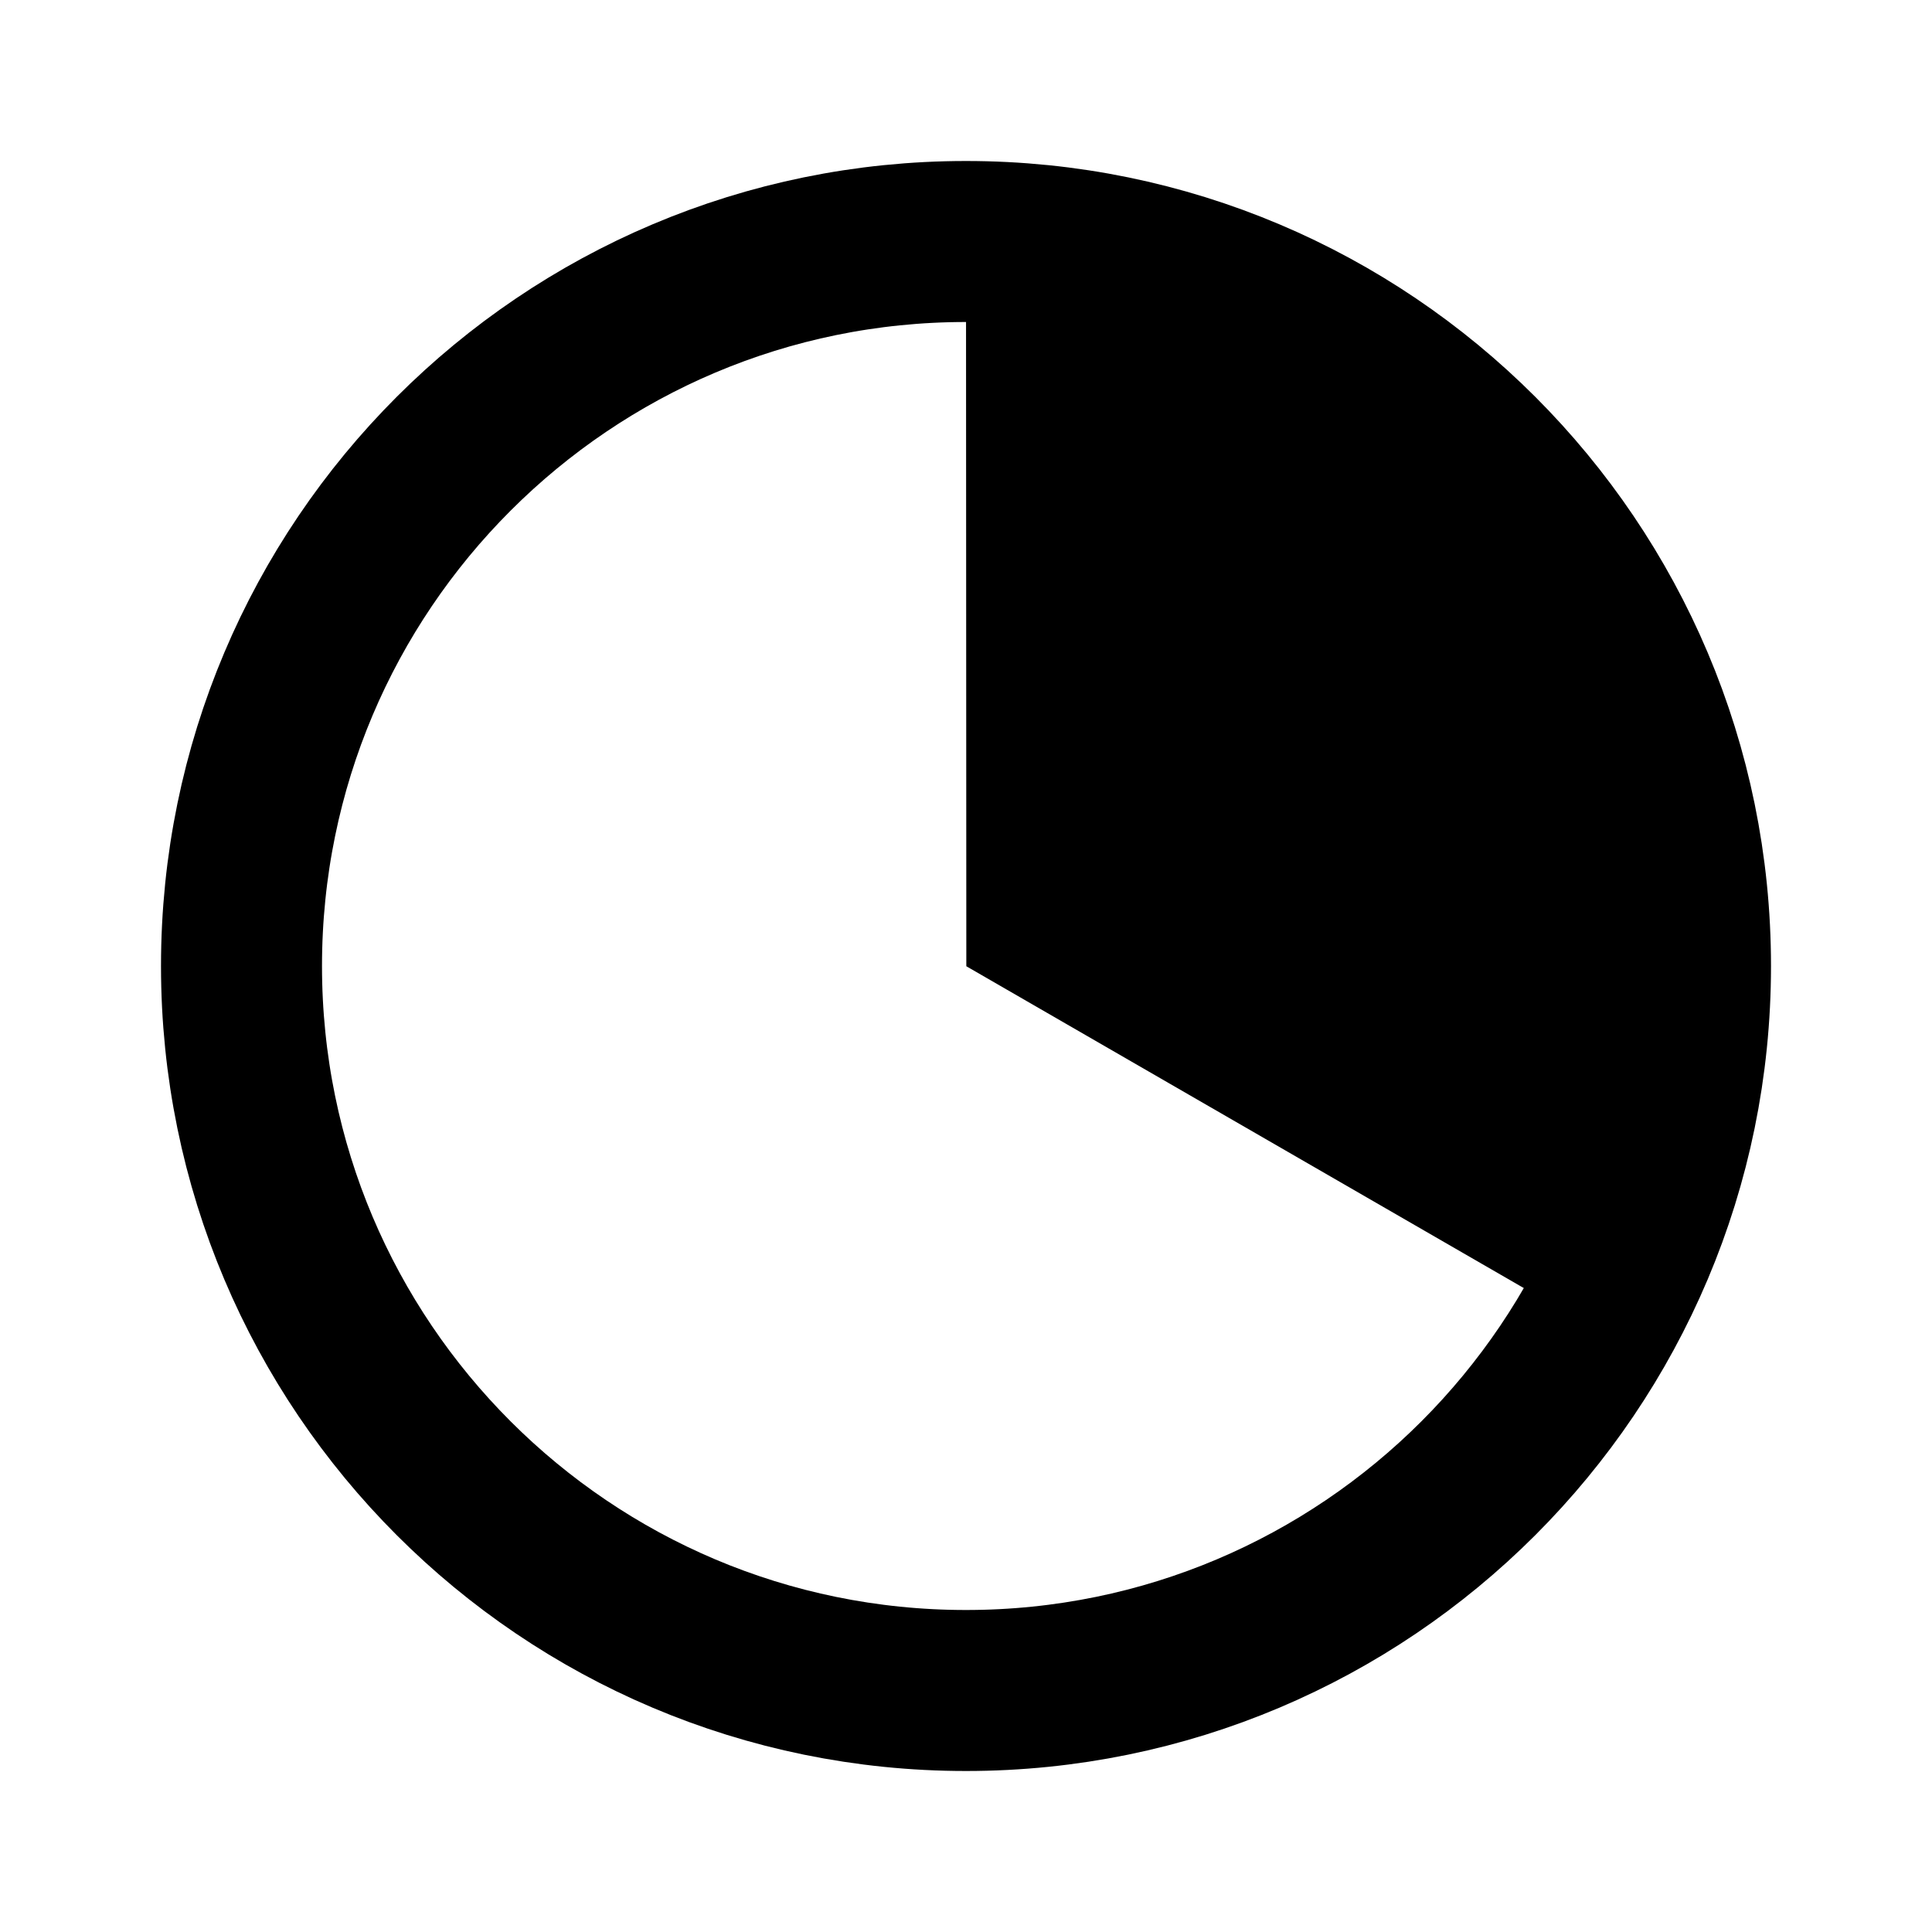
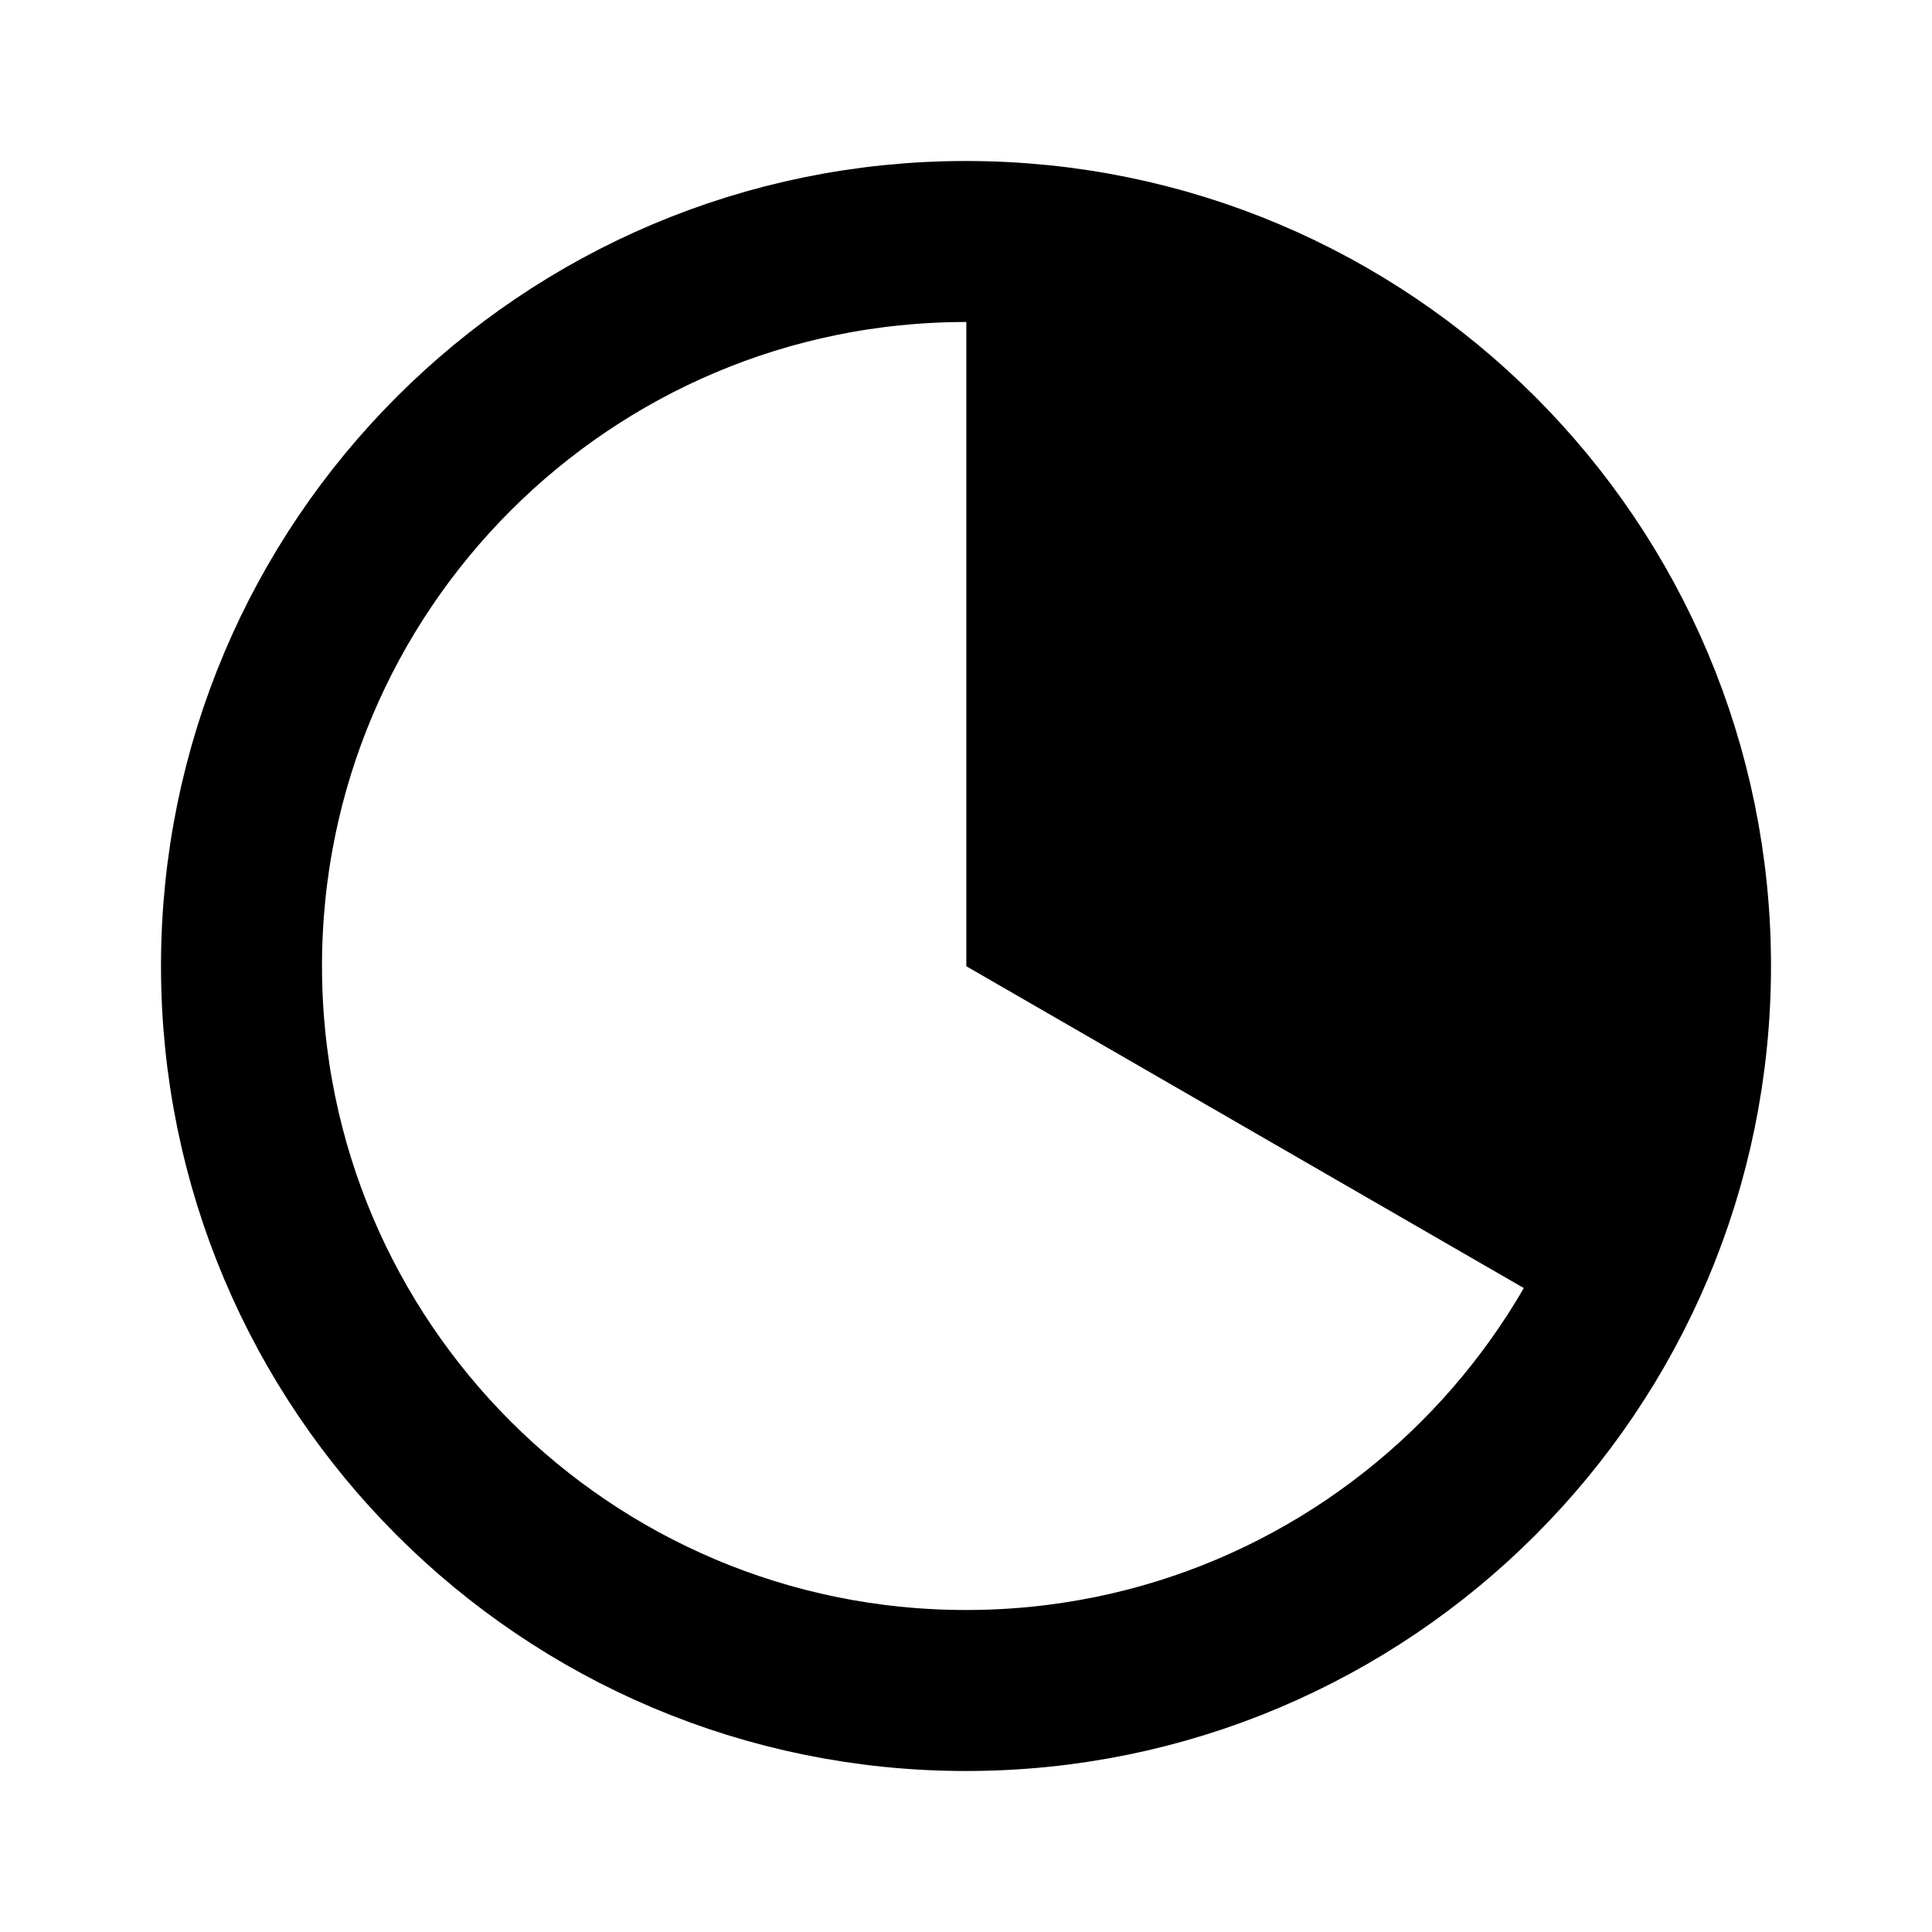
<svg xmlns="http://www.w3.org/2000/svg" fill="none" stroke="currentColor" stroke-linecap="round" stroke-linejoin="round" stroke-width="2" viewBox="0 0 24 24">
  <path stroke="none" d="M0 0h24v24H0z" />
-   <path fill="currentColor" stroke="none" d="M12 3a9 9 0 0 1 7.794 13.5l-7.79-4.497z" />
+   <path fill="currentColor" stroke="none" d="M12 3a9 9 0 0 1 7.794 13.5l-7.79-4.497v-9" />
  <path d="M3 12a9 9 0 1 0 18 0 9 9 0 0 0-18 0" />
</svg>
